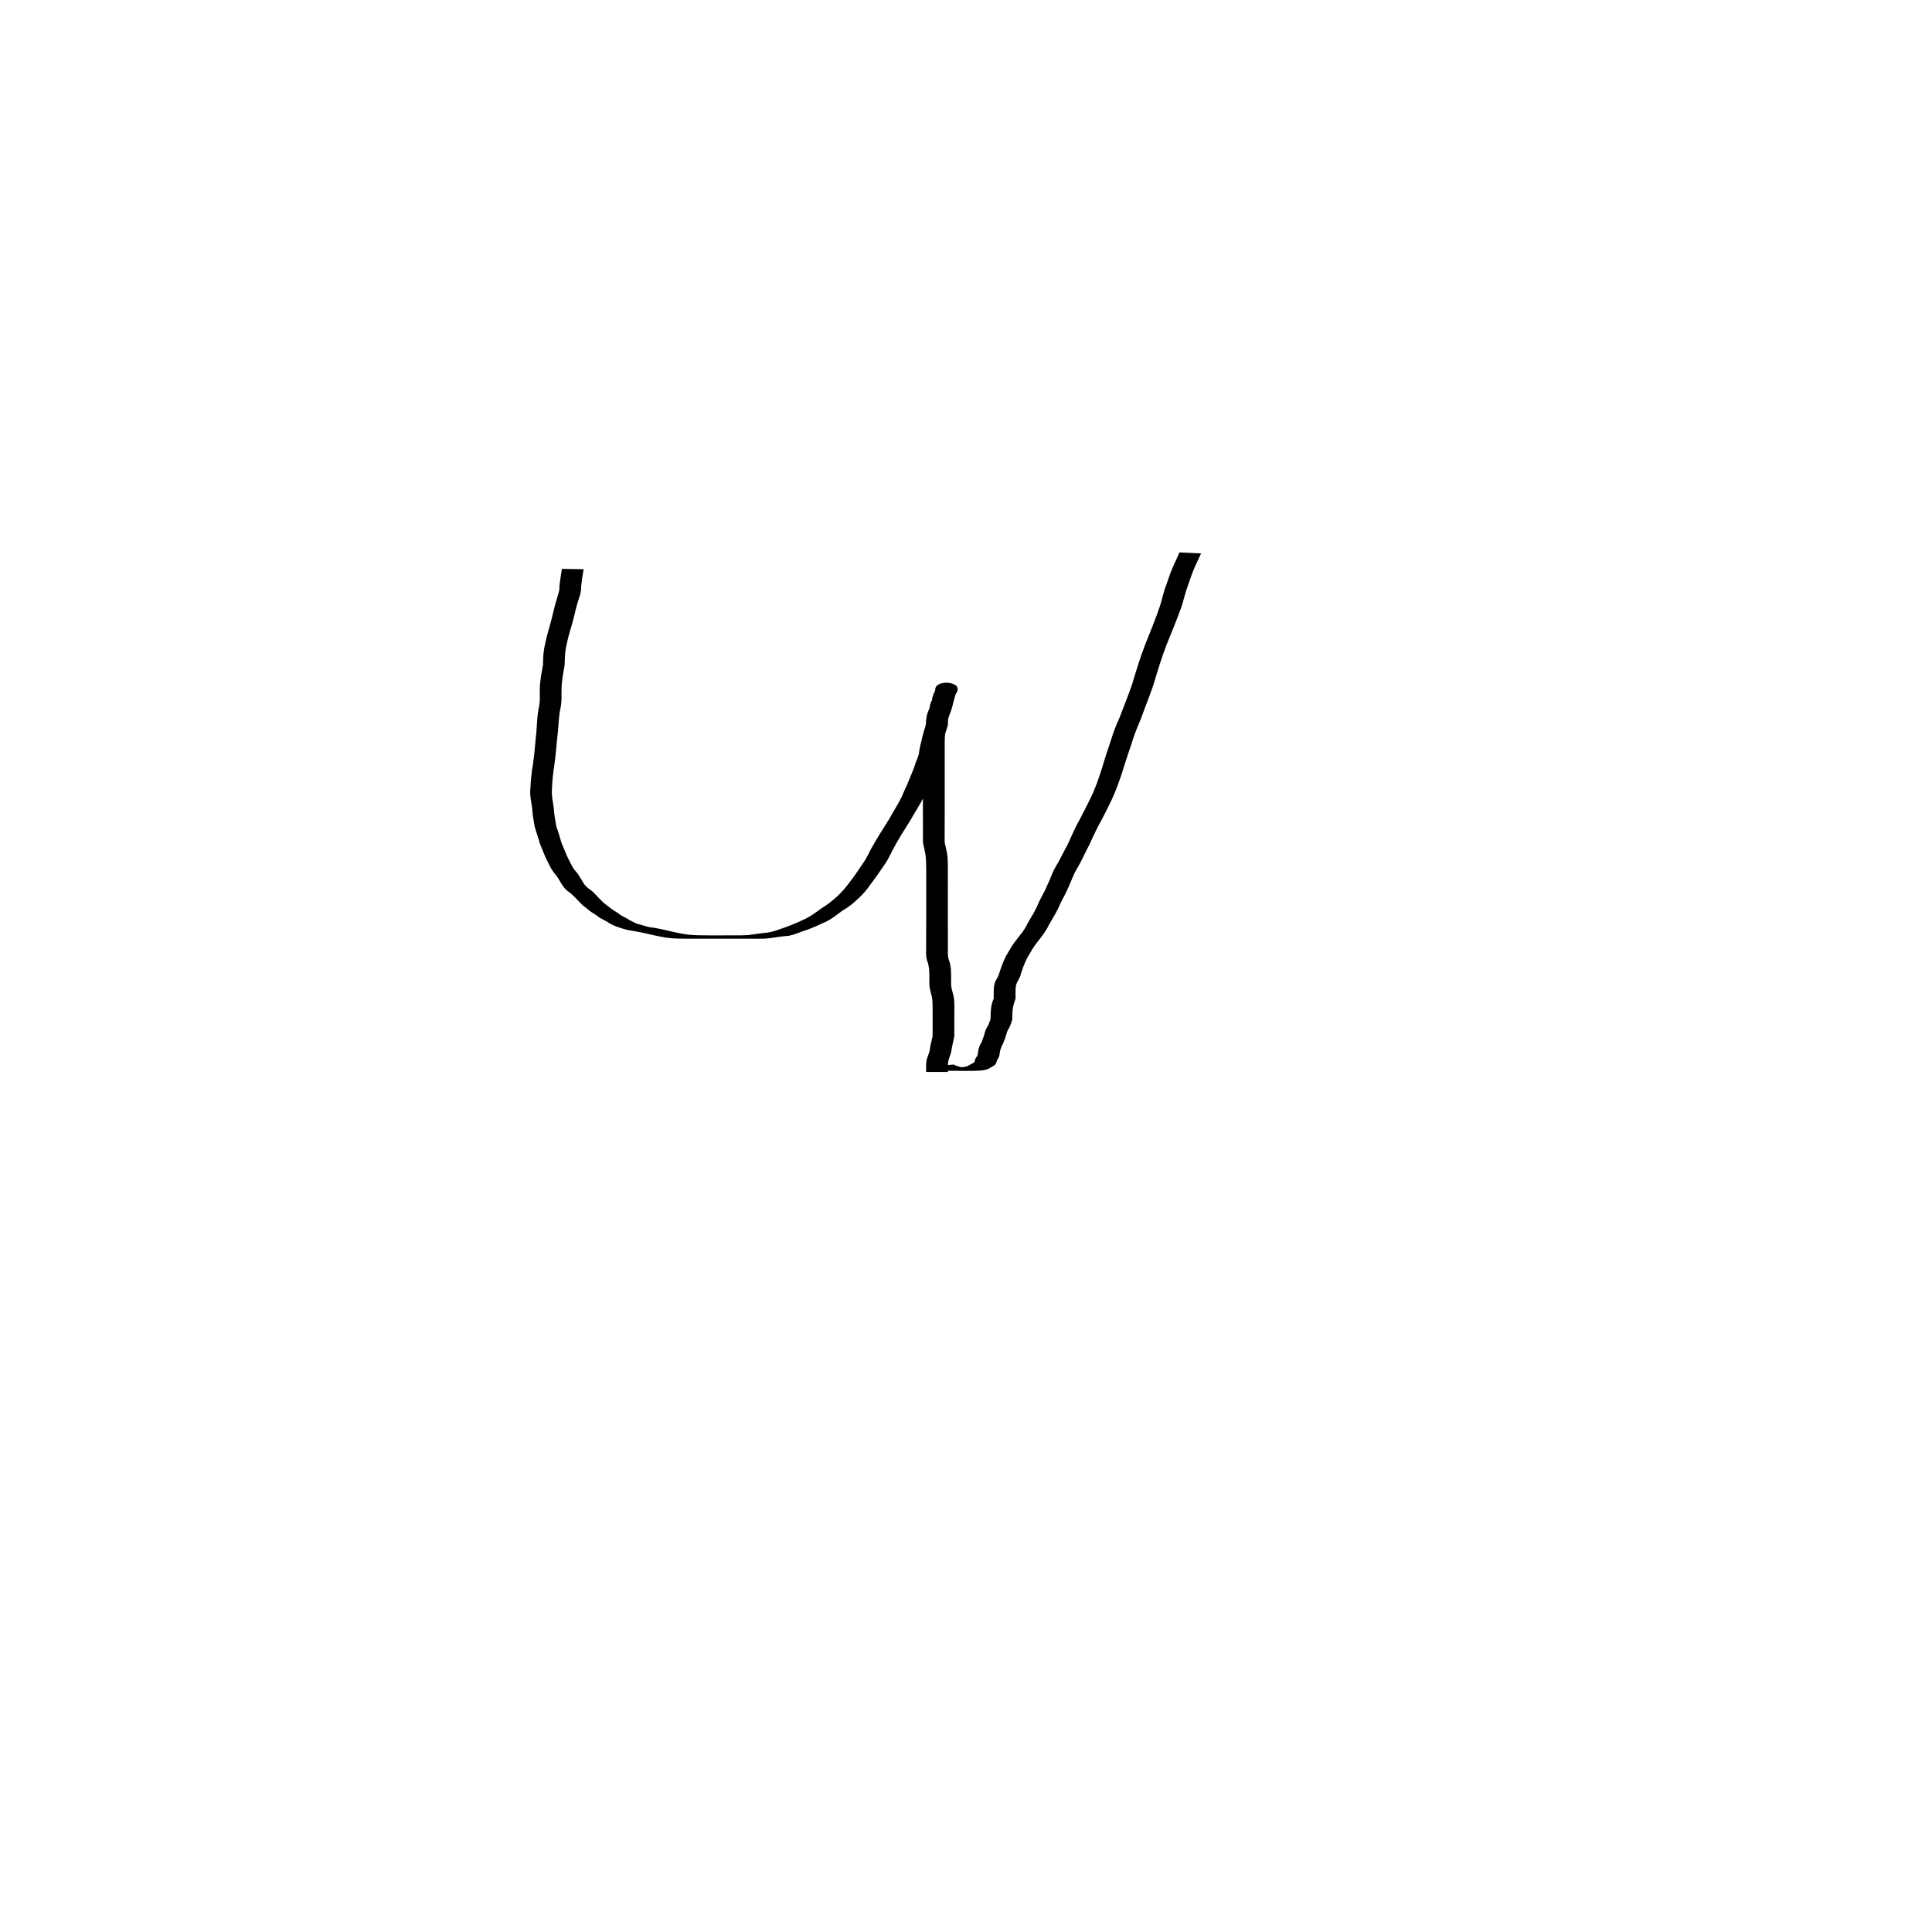
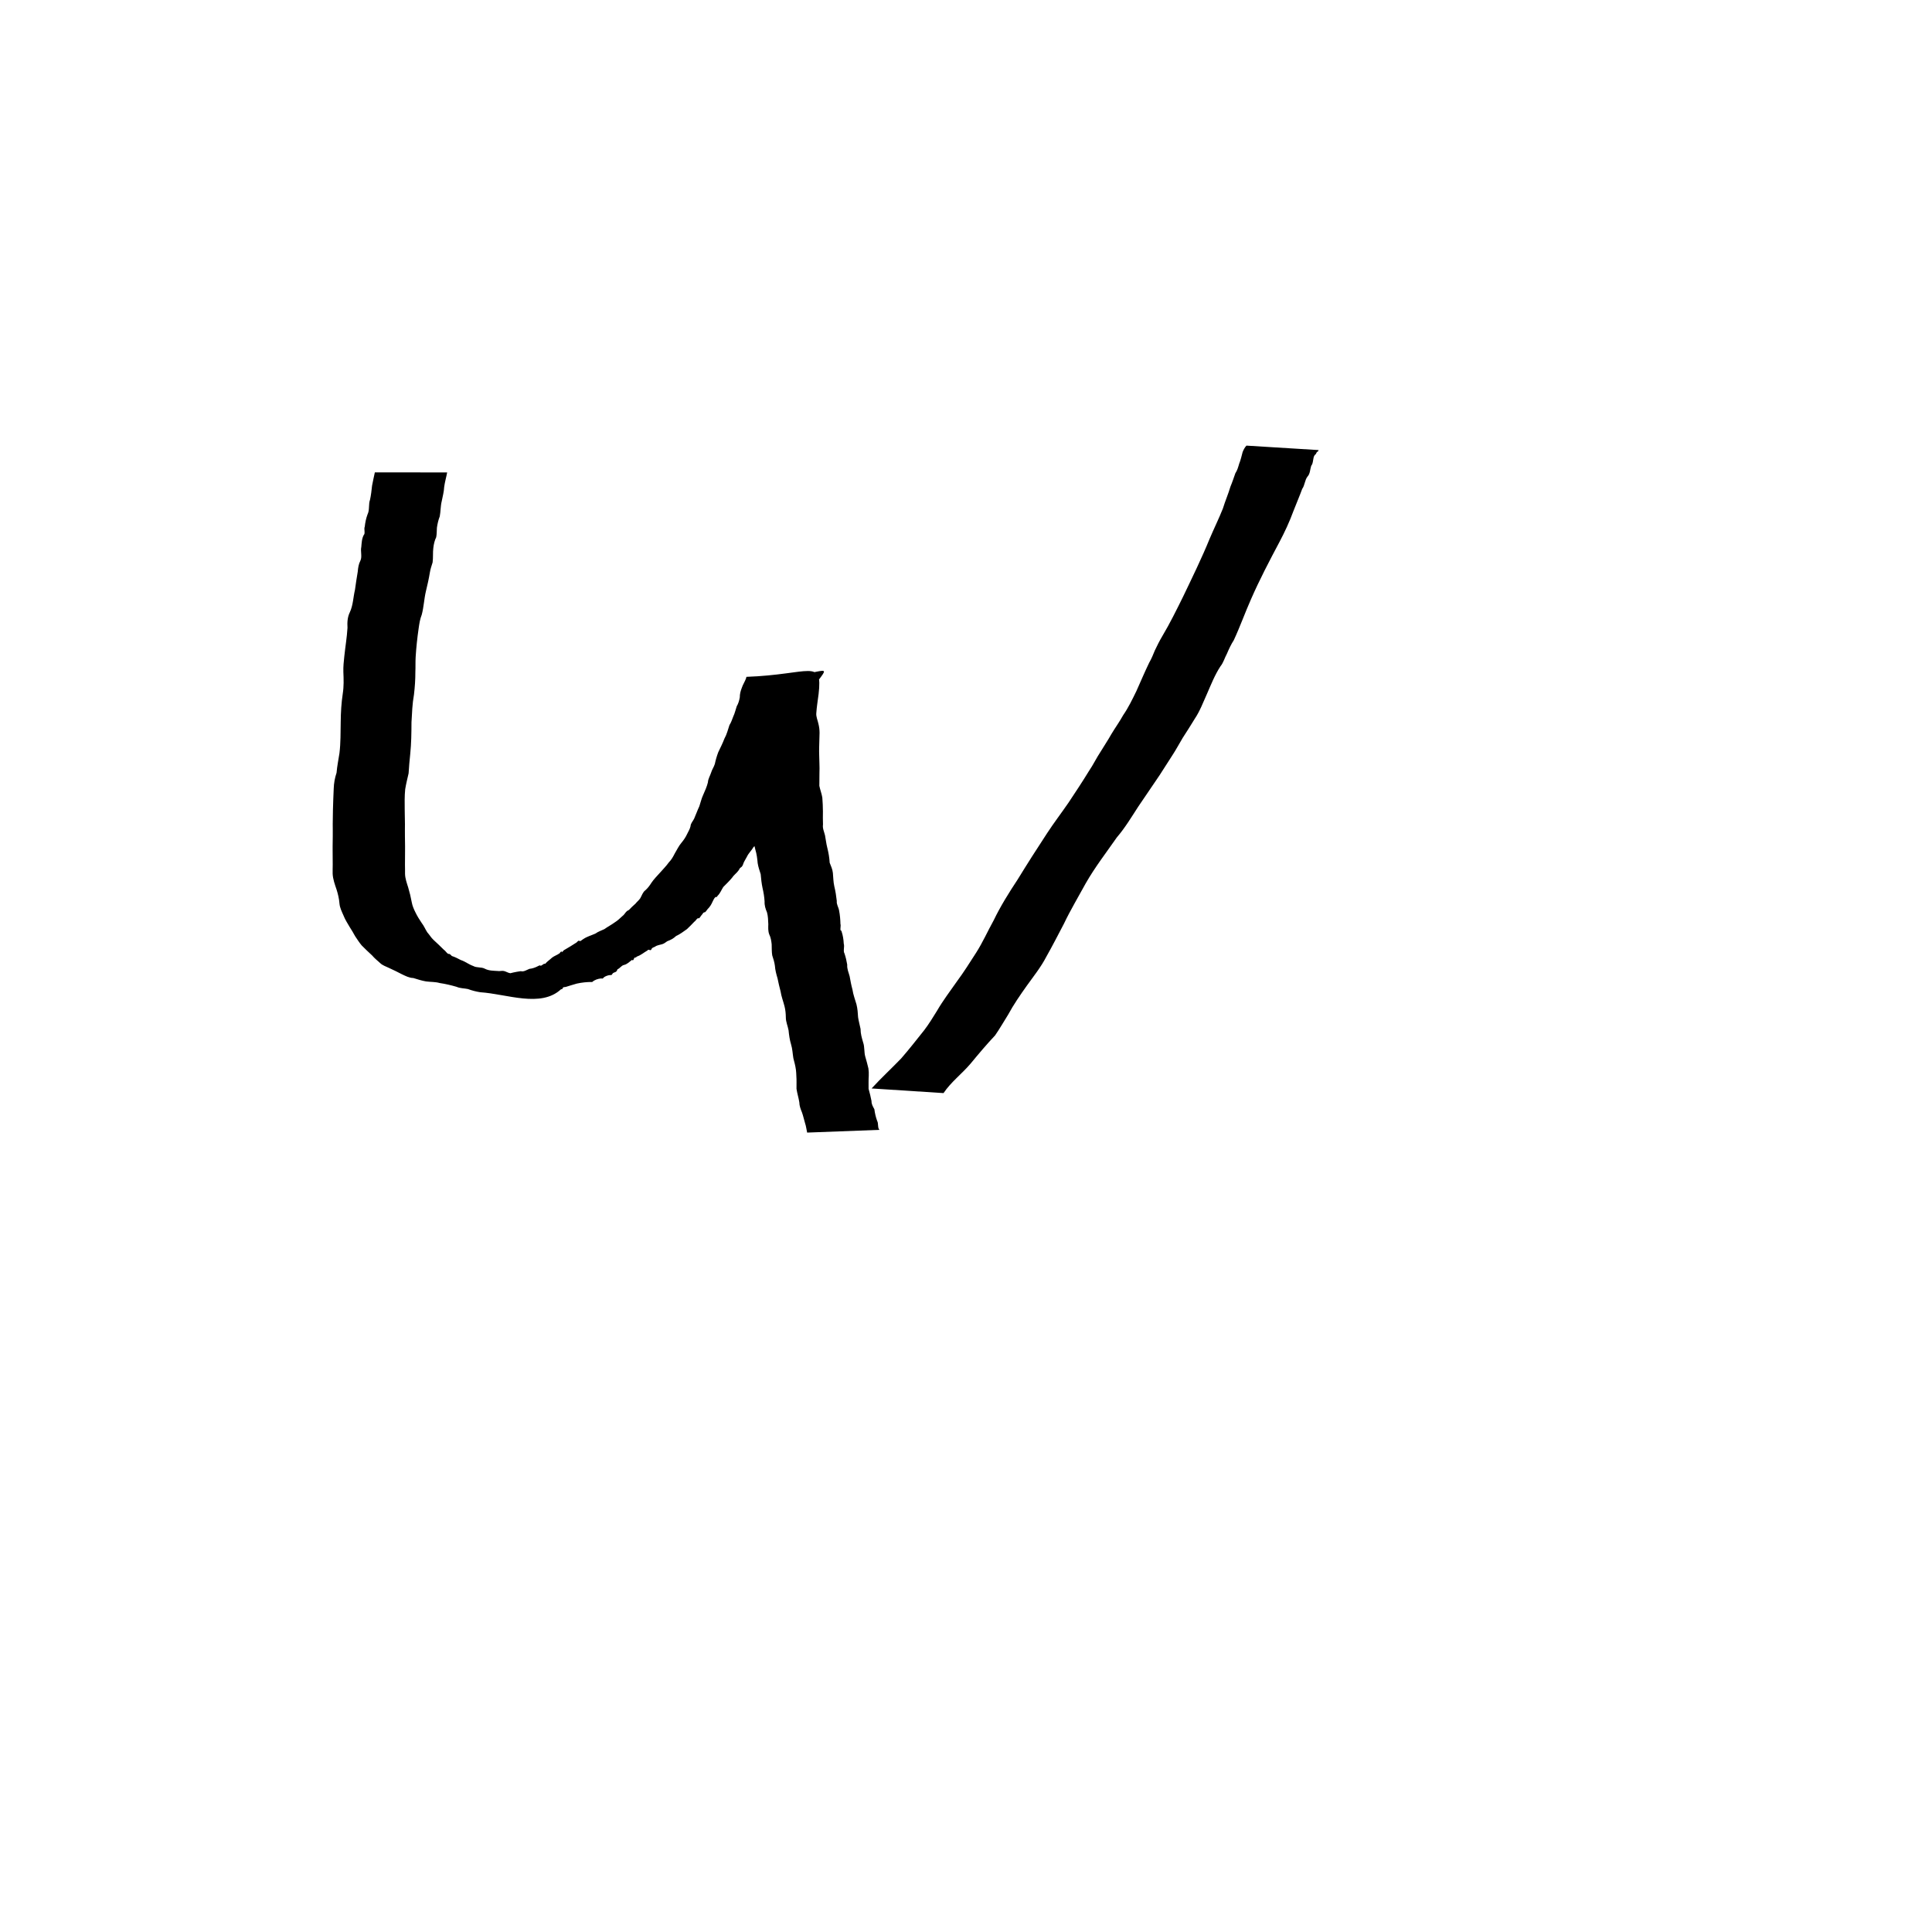
<svg xmlns="http://www.w3.org/2000/svg" width="1000" height="1000" viewBox="0 0 264.583 264.583" version="1.1" id="svg1">
-   <defs id="defs1">
-     <rect x="256.667" y="116.667" width="508.333" height="661.667" id="rect3" />
-   </defs>
-   <text xml:space="preserve" transform="scale(0.2645833)" id="text3" style="text-align:start;writing-mode:lr-tb;direction:ltr;white-space:pre;shape-inside:url(#rect3);display:inline;fill:#000000;stroke-width:19.521" />
-   <path id="path9" style="fill:#000000;stroke-width:5.165" d="M 161.519 75.654 C 161.104 76.637 160.617 77.593 160.241 78.593 C 159.997 79.254 159.796 79.938 159.537 80.592 C 159.274 81.405 159.108 82.243 158.83 83.051 C 158.244 84.809 157.522 86.513 156.844 88.236 C 156.144 90.038 155.582 91.887 155.032 93.739 C 154.505 95.27 153.886 96.766 153.319 98.281 C 152.889 99.24 152.49 100.211 152.19 101.218 C 151.771 102.496 151.327 103.762 150.959 105.058 C 150.488 106.562 149.975 108.069 149.26 109.477 C 148.84 110.367 148.374 111.231 147.928 112.108 C 147.285 113.224 146.773 114.409 146.246 115.583 C 145.785 116.423 145.364 117.281 144.912 118.124 C 144.549 118.705 144.227 119.296 143.977 119.938 C 143.709 120.663 143.356 121.349 143.044 122.055 C 142.745 122.638 142.417 123.197 142.16 123.8 C 141.791 124.758 141.201 125.604 140.703 126.495 C 140.321 127.357 139.703 128.043 139.139 128.781 C 138.59 129.464 138.174 130.239 137.734 130.993 C 137.37 131.732 137.087 132.516 136.836 133.3 C 136.726 133.793 136.373 134.158 136.221 134.635 C 136.113 135.003 136.098 135.389 136.087 135.77 C 136.081 136.1 136.088 136.429 136.088 136.759 C 135.897 137.147 135.8 137.562 135.734 137.988 C 135.669 138.521 135.66 139.058 135.651 139.594 C 135.502 139.908 135.444 140.293 135.237 140.572 C 135.031 140.899 134.902 141.243 134.815 141.617 C 134.726 141.983 134.548 142.325 134.446 142.698 C 134.194 143.047 134.056 143.475 133.968 143.893 C 133.902 144.182 133.948 144.47 133.758 144.705 C 133.592 144.893 133.504 145.173 133.47 145.421 C 133.264 145.639 132.962 145.726 132.699 145.887 C 132.391 146.101 132.022 146.129 131.659 146.152 C 131.35 146.105 131.052 145.993 130.759 145.873 C 130.708 145.841 130.657 145.809 130.607 145.777 L 129.819 145.851 C 129.83 145.582 129.854 145.314 129.934 145.056 C 130.075 144.584 130.305 144.132 130.331 143.632 C 130.418 143.049 130.598 142.488 130.693 141.907 C 130.695 141.354 130.692 140.802 130.689 140.25 C 130.691 139.658 130.697 139.066 130.697 138.474 C 130.699 138.035 130.704 137.595 130.681 137.157 C 130.658 136.726 130.585 136.301 130.451 135.89 C 130.304 135.358 130.2 134.847 130.256 134.291 C 130.261 133.792 130.251 133.293 130.226 132.795 C 130.186 132.333 130.109 131.873 129.937 131.44 C 129.798 131.01 129.793 130.592 129.813 130.139 C 129.814 129.662 129.812 129.184 129.813 128.706 C 129.805 128.044 129.806 127.381 129.806 126.718 C 129.804 125.852 129.803 124.987 129.803 124.121 C 129.805 123.352 129.811 122.583 129.807 121.814 C 129.807 120.917 129.802 120.02 129.806 119.123 C 129.807 118.449 129.814 117.772 129.73 117.102 C 129.654 116.517 129.499 115.952 129.368 115.377 C 129.368 114.707 129.367 114.037 129.369 113.367 C 129.367 112.822 129.372 112.277 129.375 111.732 C 129.377 111.415 129.376 111.097 129.377 110.78 C 129.374 110.448 129.375 110.116 129.377 109.784 C 129.376 109.489 129.377 109.193 129.376 108.898 C 129.375 108.576 129.377 108.254 129.375 107.932 C 129.374 107.582 129.378 107.231 129.375 106.88 C 129.377 106.539 129.375 106.198 129.376 105.856 C 129.373 105.458 129.375 105.059 129.375 104.661 C 129.377 104.3 129.374 103.938 129.376 103.577 C 129.374 103.208 129.374 102.839 129.374 102.471 C 129.375 102.13 129.371 101.789 129.377 101.448 C 129.383 101.101 129.395 100.752 129.459 100.411 C 129.491 100.313 129.524 100.216 129.556 100.118 C 129.585 100.03 129.612 99.942 129.637 99.852 C 129.724 99.633 129.809 99.413 129.815 99.177 C 129.817 98.952 129.821 98.725 129.842 98.5 C 129.912 98.145 130.069 97.809 130.199 97.47 C 130.359 97.013 130.491 96.546 130.581 96.071 C 130.684 95.811 130.724 95.548 130.792 95.283 C 130.835 95.19 130.878 95.097 130.918 95.004 C 131.032 94.821 131.16 94.641 131.146 94.419 C 131.145 94.379 131.141 94.34 131.134 94.302 C 131.143 94.012 130.905 93.803 130.56 93.681 C 129.647 93.272 127.997 93.542 128.081 94.492 C 128.052 94.59 128.016 94.685 127.977 94.778 C 127.922 94.866 127.869 94.957 127.836 95.057 C 127.826 95.095 127.817 95.132 127.808 95.169 C 127.76 95.286 127.715 95.404 127.683 95.528 C 127.669 95.642 127.652 95.756 127.633 95.869 C 127.62 95.903 127.606 95.936 127.59 95.97 C 127.417 96.277 127.342 96.624 127.298 96.97 C 127.136 97.328 126.988 97.693 126.908 98.079 C 126.883 98.212 126.867 98.347 126.855 98.482 C 126.831 98.615 126.818 98.75 126.82 98.888 C 126.796 99.136 126.758 99.384 126.699 99.627 C 126.632 99.806 126.557 99.984 126.512 100.172 C 126.499 100.225 126.489 100.278 126.479 100.331 C 126.345 100.752 126.239 101.175 126.158 101.613 C 126.003 102.154 125.899 102.695 125.835 103.254 C 125.69 103.838 125.392 104.362 125.24 104.945 C 124.935 105.81 124.549 106.641 124.213 107.494 C 123.987 108.038 123.705 108.556 123.495 109.105 C 122.98 110.169 122.32 111.157 121.757 112.195 C 120.912 113.558 120.027 114.899 119.26 116.308 C 118.956 116.911 118.666 117.518 118.285 118.08 C 117.627 119.048 116.991 120.03 116.26 120.947 C 115.783 121.57 115.282 122.178 114.703 122.709 C 114.018 123.34 113.293 123.919 112.49 124.396 C 111.69 124.986 110.899 125.58 109.979 125.977 C 108.969 126.446 107.947 126.887 106.881 127.217 C 106.314 127.446 105.72 127.621 105.114 127.712 C 104.221 127.799 103.336 127.946 102.445 128.054 C 101.309 128.133 100.169 128.075 99.031 128.097 C 98.666 128.097 98.282 128.098 97.905 128.098 C 97.734 128.098 97.565 128.099 97.4 128.099 C 97.111 128.099 96.246 128.099 96.534 128.099 C 99.959 128.1 98.947 128.1 97.905 128.098 C 97.633 128.098 97.36 128.097 97.163 128.097 C 96.142 128.091 95.117 128.1 94.101 127.981 C 93.177 127.851 92.274 127.64 91.367 127.434 C 90.568 127.236 89.775 127.067 88.956 126.979 C 88.362 126.853 87.802 126.624 87.207 126.501 C 86.867 126.332 86.539 126.177 86.194 126.002 C 85.733 125.642 85.168 125.513 84.731 125.12 C 84.316 124.821 83.851 124.597 83.467 124.26 C 83.084 123.95 82.657 123.686 82.342 123.304 C 81.812 122.841 81.403 122.244 80.817 121.84 C 80.426 121.565 80.094 121.273 79.855 120.846 C 79.519 120.33 79.254 119.767 78.837 119.307 C 78.378 118.831 78.163 118.211 77.844 117.642 C 77.492 116.948 77.245 116.208 76.921 115.5 C 76.684 114.74 76.489 113.974 76.198 113.231 C 76.031 112.344 75.884 111.462 75.825 110.56 C 75.706 109.721 75.512 108.888 75.589 108.037 C 75.637 106.946 75.733 105.858 75.915 104.78 C 76.133 103.278 76.215 101.766 76.398 100.26 C 76.509 99.287 76.501 98.302 76.691 97.338 C 76.852 96.591 76.937 95.852 76.892 95.086 C 76.898 94.496 76.905 93.905 76.969 93.318 C 77.056 92.56 77.205 91.814 77.329 91.061 C 77.34 90.296 77.365 89.529 77.496 88.773 C 77.685 87.724 77.963 86.701 78.279 85.684 C 78.474 85.029 78.63 84.357 78.792 83.694 C 78.932 83.038 79.144 82.405 79.34 81.765 C 79.515 81.28 79.601 80.812 79.589 80.293 C 79.667 79.508 79.779 78.727 79.927 77.952 L 76.955 77.903 C 76.834 78.689 76.697 79.472 76.615 80.263 C 76.644 80.768 76.52 81.199 76.36 81.664 C 76.184 82.322 75.958 82.964 75.82 83.633 C 75.647 84.284 75.513 84.952 75.314 85.597 C 75.013 86.628 74.741 87.663 74.539 88.718 C 74.399 89.49 74.371 90.274 74.359 91.056 C 74.228 91.798 74.086 92.536 73.999 93.284 C 73.925 93.881 73.922 94.483 73.918 95.083 C 73.981 95.832 73.881 96.546 73.721 97.274 C 73.552 98.25 73.543 99.245 73.457 100.23 C 73.291 101.734 73.207 103.241 72.977 104.736 C 72.781 105.823 72.685 106.921 72.63 108.022 C 72.532 108.894 72.747 109.742 72.866 110.6 C 72.928 111.507 73.069 112.394 73.238 113.286 C 73.499 114.048 73.719 114.821 73.96 115.589 C 74.269 116.319 74.534 117.068 74.884 117.779 C 75.195 118.375 75.451 118.987 75.867 119.518 C 76.286 119.962 76.567 120.499 76.883 121.013 C 77.138 121.448 77.45 121.82 77.854 122.12 C 78.437 122.511 78.889 123.051 79.377 123.545 C 79.701 123.927 80.108 124.216 80.496 124.526 C 80.878 124.877 81.34 125.114 81.765 125.405 C 82.189 125.801 82.753 125.966 83.226 126.282 C 83.53 126.528 83.905 126.641 84.241 126.825 C 84.815 127.053 85.42 127.214 86.017 127.374 C 86.823 127.517 87.628 127.633 88.424 127.827 C 89.337 128.032 90.246 128.249 91.17 128.4 C 92.191 128.551 93.225 128.546 94.255 128.554 C 96.81 128.561 99.366 128.555 101.922 128.554 C 103.068 128.523 104.221 128.625 105.361 128.487 C 106.255 128.355 107.147 128.22 108.049 128.151 C 108.666 128.016 109.248 127.802 109.832 127.569 C 110.9 127.251 111.905 126.775 112.917 126.314 C 113.848 125.912 114.608 125.26 115.422 124.673 C 116.253 124.217 116.969 123.601 117.651 122.951 C 118.244 122.413 118.737 121.785 119.201 121.135 C 119.925 120.208 120.56 119.219 121.238 118.258 C 121.63 117.688 121.905 117.057 122.229 116.451 C 122.95 115.036 123.82 113.702 124.663 112.357 C 125.213 111.351 125.867 110.402 126.389 109.381 C 126.389 109.515 126.389 109.65 126.389 109.784 C 126.39 110.116 126.391 110.448 126.388 110.78 C 126.389 111.097 126.388 111.415 126.39 111.732 C 126.393 112.277 126.398 112.822 126.396 113.367 C 126.398 114.037 126.398 114.707 126.397 115.377 C 126.499 115.97 126.672 116.546 126.757 117.143 C 126.837 117.8 126.835 118.464 126.844 119.126 C 126.853 120.022 126.844 120.918 126.842 121.814 C 126.835 122.583 126.842 123.352 126.843 124.121 C 126.843 124.987 126.843 125.852 126.841 126.718 C 126.841 127.381 126.841 128.043 126.834 128.706 C 126.836 129.184 126.833 129.662 126.834 130.139 C 126.814 130.618 126.818 131.072 126.96 131.531 C 127.123 131.946 127.203 132.381 127.246 132.822 C 127.283 133.311 127.273 133.801 127.279 134.291 C 127.225 134.871 127.331 135.412 127.478 135.968 C 127.6 136.362 127.671 136.766 127.701 137.176 C 127.72 137.608 127.718 138.041 127.719 138.473 C 127.716 139.065 127.721 139.657 127.722 140.249 C 127.718 140.802 127.714 141.354 127.717 141.907 C 127.602 142.47 127.435 143.018 127.358 143.59 C 127.323 144.075 127.089 144.509 126.952 144.969 C 126.855 145.285 126.84 145.617 126.829 145.944 C 126.826 146.23 126.827 146.516 126.828 146.801 L 129.814 146.8 C 129.814 146.746 129.813 146.692 129.813 146.638 C 130.011 146.638 130.21 146.639 130.409 146.64 C 131.753 146.64 133.125 146.697 134.475 146.599 C 134.904 146.548 135.308 146.452 135.665 146.195 C 135.996 146.005 136.348 145.876 136.459 145.471 C 136.508 145.251 136.601 145.051 136.741 144.874 C 136.895 144.584 136.894 144.278 136.949 143.959 C 137.051 143.541 137.222 143.156 137.427 142.779 C 137.533 142.406 137.73 142.066 137.801 141.685 C 137.882 141.342 138.029 141.03 138.217 140.731 C 138.395 140.372 138.539 139.987 138.63 139.597 C 138.633 139.076 138.643 138.554 138.711 138.037 C 138.788 137.593 138.939 137.183 139.075 136.757 C 139.071 136.43 139.071 136.103 139.073 135.777 C 139.08 135.427 139.093 135.072 139.201 134.736 C 139.381 134.278 139.711 133.889 139.799 133.393 C 140.05 132.629 140.316 131.86 140.692 131.148 C 141.124 130.403 141.545 129.646 142.091 128.977 C 142.675 128.236 143.253 127.509 143.653 126.646 C 144.16 125.746 144.739 124.882 145.129 123.921 C 145.39 123.324 145.733 122.768 146.013 122.18 C 146.334 121.475 146.653 120.771 146.939 120.051 C 147.196 119.424 147.545 118.857 147.878 118.27 C 148.331 117.426 148.721 116.549 149.176 115.706 C 149.704 114.535 150.239 113.363 150.88 112.249 C 151.336 111.376 151.785 110.501 152.205 109.61 C 152.88 108.169 153.406 106.658 153.879 105.14 C 154.26 103.848 154.736 102.592 155.134 101.307 C 155.459 100.312 155.85 99.346 156.263 98.384 C 156.807 96.857 157.42 95.356 157.95 93.824 C 158.499 91.982 159.045 90.138 159.741 88.345 C 160.429 86.615 161.156 84.901 161.783 83.148 C 162.054 82.34 162.233 81.507 162.505 80.699 C 162.745 80.036 162.974 79.368 163.199 78.699 C 163.573 77.708 164.031 76.747 164.484 75.791 L 161.519 75.654 z " />
+   <defs id="defs1" />
+   <path style="fill:#000000;stroke-width:26.458" id="path3" d="m 51.334,64.692 c -0.129,0.608 -0.27,1.213 -0.381,1.826 -0.07,0.645 -0.14,1.281 -0.278,1.917 -0.233,0.615 -0.036,1.417 -0.338,1.998 -0.203,0.549 -0.326,1.125 -0.386,1.707 -0.143,0.262 0.102,0.933 -0.128,1.115 -0.272,0.478 -0.295,1.099 -0.343,1.64 -0.14,0.586 0.145,1.341 -0.125,1.888 -0.245,0.474 -0.316,0.969 -0.361,1.496 -0.127,0.835 -0.283,1.664 -0.383,2.504 -0.242,1.017 -0.251,2.104 -0.7,3.059 -0.335,0.689 -0.365,1.39 -0.323,2.142 -0.079,1.305 -0.299,2.596 -0.435,3.896 -0.08,0.711 -0.152,1.426 -0.13,2.142 0.043,0.996 0.075,1.971 -0.081,2.959 -0.196,1.285 -0.271,2.595 -0.282,3.895 -0.028,1.429 7.94e-4,2.846 -0.172,4.267 -0.138,0.895 -0.323,1.784 -0.397,2.687 -0.237,0.701 -0.365,1.42 -0.389,2.159 -0.037,0.979 -0.088,1.958 -0.107,2.937 -0.012,0.643 -0.011,1.286 -0.029,1.929 0.016,0.557 -2.65e-4,1.115 0.005,1.672 -0.007,0.451 -0.008,0.902 -0.018,1.353 0.007,0.395 -0.008,0.789 0.004,1.184 0.004,0.453 -0.001,0.906 0.008,1.358 -0.019,0.415 -0.003,0.83 -0.009,1.245 0.038,0.744 0.303,1.467 0.541,2.169 0.195,0.615 0.341,1.25 0.392,1.894 0.046,0.581 0.321,1.114 0.551,1.641 0.214,0.557 0.54,1.054 0.838,1.567 0.266,0.41 0.514,0.826 0.746,1.257 0.293,0.434 0.571,0.882 0.91,1.28 0.459,0.473 0.943,0.921 1.426,1.37 0.332,0.393 0.721,0.701 1.092,1.038 0.344,0.338 0.783,0.457 1.201,0.666 0.595,0.272 1.19,0.556 1.772,0.865 0.508,0.241 1.01,0.509 1.58,0.525 0.582,0.176 1.15,0.368 1.753,0.466 0.64,0.086 1.244,0.041 1.867,0.221 0.784,0.115 1.537,0.295 2.297,0.514 0.499,0.223 1.044,0.196 1.559,0.306 0.547,0.204 1.113,0.349 1.689,0.439 3.664,0.238 8.285,2.161 11.063,-0.409 0.049,-0.007 0.109,0.012 0.148,-0.02 0.072,-0.06 0.077,-0.185 0.157,-0.233 0.101,-0.06 0.233,-0.033 0.345,-0.066 0.505,-0.147 0.997,-0.323 1.509,-0.457 0.693,-0.15 1.4,-0.23 2.109,-0.217 0.355,-0.312 0.775,-0.442 1.229,-0.489 0.066,0.004 0.138,0.037 0.198,0.011 0.088,-0.039 0.134,-0.139 0.213,-0.192 0.225,-0.151 0.556,-0.266 0.822,-0.28 0.063,-0.007 0.136,0.016 0.188,-0.019 0.08,-0.054 0.106,-0.163 0.177,-0.228 0.126,-0.116 0.397,-0.139 0.503,-0.27 0.063,-0.078 0.087,-0.181 0.13,-0.271 0.347,-0.14 0.531,-0.515 0.89,-0.596 0.407,-0.083 0.691,-0.388 1.018,-0.629 0.033,-0.025 0.067,-0.05 0.1,-0.075 0.035,0.025 0.069,0.097 0.106,0.074 0.129,-0.078 0.123,-0.293 0.248,-0.377 0.037,-0.025 0.089,-0.006 0.134,-0.009 0.064,-0.049 0.127,-0.098 0.191,-0.147 0.538,-0.176 0.935,-0.555 1.432,-0.827 0.066,-0.206 0.358,0.024 0.461,-0.056 0.074,-0.058 0.085,-0.17 0.149,-0.237 0.103,-0.108 0.264,-0.138 0.396,-0.209 0.343,-0.265 0.811,-0.248 1.187,-0.427 0.181,-0.086 0.334,-0.222 0.504,-0.33 0.467,-0.173 0.842,-0.364 1.217,-0.72 0.537,-0.236 0.994,-0.604 1.475,-0.933 0.346,-0.327 0.683,-0.66 1.007,-1.009 0.189,-0.107 0.303,-0.402 0.505,-0.489 0.045,-0.019 0.106,0.034 0.148,0.008 0.131,-0.084 0.192,-0.245 0.292,-0.365 0.141,-0.118 0.216,-0.34 0.374,-0.438 0.048,-0.03 0.12,-0.003 0.165,-0.036 0.141,-0.106 0.223,-0.274 0.338,-0.408 0.319,-0.309 0.519,-0.641 0.695,-1.044 0.095,-0.163 0.216,-0.51 0.398,-0.603 0.373,-0.191 -0.183,0.436 0.279,-0.182 0.358,-0.344 0.52,-0.804 0.785,-1.212 0.412,-0.415 0.83,-0.815 1.204,-1.27 0.227,-0.358 0.6,-0.608 0.847,-0.945 0.402,-0.547 -0.052,-0.097 0.347,-0.462 0.291,-0.167 0.3,-0.47 0.432,-0.74 0.115,-0.237 0.277,-0.474 0.398,-0.716 0.231,-0.504 0.652,-0.868 0.913,-1.34 0.457,-0.322 0.547,-0.907 0.801,-1.37 0.265,-0.353 0.379,-0.773 0.507,-1.189 0.006,-0.07 -0.008,-0.145 0.019,-0.21 0.033,-0.079 0.208,-0.016 0.238,-0.096 0.083,-0.447 0.024,-0.245 0.163,-0.611 0.175,-0.598 0.489,-1.135 0.713,-1.711 0.066,-0.587 0.393,-1.083 0.524,-1.641 0.318,-0.567 0.544,-1.183 0.663,-1.822 0.132,-0.423 0.34,-0.815 0.468,-1.259 0.256,-0.36 0.396,-0.754 0.532,-1.169 0.056,-0.501 0.113,-1.046 0.405,-1.47 0.268,-0.653 0.579,-1.284 0.84,-1.94 0.425,-0.464 0.269,-1.318 0.714,-1.734 0.269,-0.394 0.369,-0.858 0.518,-1.304 0.264,-0.399 0.224,-0.944 0.488,-1.332 0.264,-0.437 0.364,-0.995 0.425,-1.501 -0.003,-0.415 0.114,-0.686 0.273,-1.049 0.198,-0.468 0.432,-0.917 0.589,-1.419 2.05,-2.721 0.344,-0.403 -9.794,0.037 -0.099,0.004 0.048,0.193 0.061,0.291 0.065,0.487 0.051,0.964 0.017,1.452 -0.141,0.856 -0.289,1.711 -0.446,2.564 -0.065,0.617 0.137,1.235 0.285,1.83 0.08,0.34 0.091,0.686 0.115,1.031 0.034,0.656 0.051,1.313 0.062,1.97 0.025,0.733 -0.033,1.465 -0.04,2.197 -0.026,0.445 -0.013,0.89 -0.003,1.335 0.005,0.58 0.007,1.159 0.014,1.74 0.067,0.608 0.252,1.192 0.38,1.788 0.106,0.569 0.088,1.15 0.097,1.726 0.022,0.592 0.007,1.184 -0.012,1.776 -0.045,0.605 0.131,1.178 0.299,1.75 0.128,0.569 0.171,1.141 0.333,1.703 0.186,0.601 0.263,1.225 0.318,1.85 0.079,0.517 0.256,1.012 0.412,1.509 0.053,0.633 0.12,1.249 0.25,1.873 0.145,0.616 0.249,1.242 0.285,1.874 -0.027,0.528 0.125,1.002 0.329,1.481 0.146,0.528 0.157,1.076 0.18,1.62 -0.01,0.481 -0.048,0.949 0.132,1.405 0.211,0.418 0.276,0.881 0.328,1.34 0.021,0.513 -0.006,1.022 0.078,1.53 0.16,0.463 0.298,0.933 0.364,1.419 0.041,0.586 0.192,1.155 0.36,1.716 0.112,0.604 0.27,1.195 0.418,1.792 0.107,0.7 0.365,1.358 0.54,2.04 0.129,0.505 0.174,1.026 0.181,1.545 0.003,0.603 0.266,1.155 0.372,1.743 0.066,0.66 0.151,1.3 0.345,1.936 0.192,0.615 0.208,1.263 0.314,1.894 0.136,0.522 0.279,1.041 0.349,1.577 0.046,0.271 0.039,0.547 0.059,0.821 0.044,0.594 0.018,1.189 0.021,1.784 0.09,0.623 0.289,1.223 0.385,1.845 0.009,0.497 0.181,0.938 0.365,1.391 0.174,0.478 0.274,0.985 0.424,1.476 0.147,0.417 0.182,0.858 0.284,1.285 0,0 9.9,-0.374 9.9,-0.374 v 0 c -0.279,-0.273 -0.109,-0.885 -0.312,-1.226 -0.19,-0.53 -0.313,-1.038 -0.381,-1.596 -0.205,-0.379 -0.401,-0.685 -0.393,-1.129 -0.112,-0.561 -0.241,-1.122 -0.401,-1.67 0.004,-0.597 -0.018,-1.194 0.026,-1.79 0.019,-0.339 -0.005,-0.671 -0.051,-1.008 -0.136,-0.534 -0.258,-1.07 -0.424,-1.596 -0.186,-0.633 -0.071,-1.334 -0.301,-1.967 -0.175,-0.609 -0.351,-1.189 -0.348,-1.834 -0.104,-0.538 -0.261,-1.071 -0.338,-1.598 -0.035,-0.596 -0.075,-1.19 -0.222,-1.771 -0.196,-0.678 -0.449,-1.331 -0.55,-2.031 -0.169,-0.599 -0.272,-1.196 -0.384,-1.805 -0.138,-0.534 -0.381,-1.03 -0.333,-1.598 -0.085,-0.517 -0.204,-1.027 -0.37,-1.524 -0.221,-0.357 0.032,-0.951 -0.105,-1.351 -0.027,-0.568 -0.112,-1.124 -0.294,-1.665 -0.024,-0.05 -0.035,-0.109 -0.072,-0.151 -0.013,-0.015 -0.053,0.023 -0.06,0.004 -0.088,-0.268 0.06,-0.615 -0.027,-0.889 -0.015,-0.616 -0.068,-1.234 -0.185,-1.84 -0.08,-0.476 -0.366,-0.817 -0.317,-1.312 -0.075,-0.674 -0.176,-1.343 -0.338,-2.003 -0.14,-0.606 -0.136,-1.217 -0.196,-1.834 -0.05,-0.496 -0.259,-0.942 -0.44,-1.403 -0.036,-0.694 -0.157,-1.373 -0.326,-2.046 -0.147,-0.562 -0.198,-1.123 -0.31,-1.692 -0.12,-0.505 -0.359,-0.963 -0.277,-1.494 -0.017,-0.596 -0.027,-1.192 -0.011,-1.788 -0.003,-0.632 -0.033,-1.264 -0.082,-1.894 -0.086,-0.552 -0.3,-1.064 -0.408,-1.61 0.008,-0.58 0.01,-1.16 0.014,-1.74 0.01,-0.445 0.022,-0.89 -0.003,-1.335 -0.006,-0.732 -0.062,-1.464 -0.036,-2.197 0.013,-0.668 0.039,-1.336 0.054,-2.004 -0.002,-0.41 -0.054,-0.82 -0.153,-1.218 -0.102,-0.492 -0.345,-0.977 -0.291,-1.487 0.058,-0.871 0.205,-1.731 0.313,-2.596 0.568,-4.954 -1.17,-2.662 -9.888,-2.351 -0.012,0.057 -0.023,0.114 -0.035,0.171 -0.156,0.467 -0.447,0.871 -0.597,1.342 -0.162,0.421 -0.277,0.835 -0.271,1.292 -0.079,0.438 -0.192,0.845 -0.421,1.232 -0.16,0.464 -0.258,0.946 -0.473,1.392 -0.16,0.401 -0.283,0.812 -0.523,1.179 -0.211,0.625 -0.358,1.268 -0.688,1.849 -0.237,0.638 -0.554,1.244 -0.843,1.859 -0.197,0.525 -0.356,1.061 -0.47,1.61 -0.125,0.415 -0.388,0.77 -0.511,1.188 -0.139,0.45 -0.416,0.854 -0.438,1.339 -0.148,0.6 -0.401,1.153 -0.649,1.717 -0.236,0.503 -0.35,1.03 -0.525,1.553 -0.267,0.56 -0.465,1.142 -0.716,1.708 -0.167,0.353 -0.467,0.604 -0.496,1.049 -0.087,0.362 -0.274,0.672 -0.44,1.003 -0.212,0.461 -0.473,0.855 -0.801,1.244 -0.374,0.438 -0.615,0.972 -0.913,1.462 -0.224,0.443 -0.459,0.868 -0.812,1.221 -0.353,0.505 -0.799,0.937 -1.202,1.402 -0.412,0.459 -0.852,0.898 -1.197,1.413 -0.229,0.369 -0.483,0.704 -0.807,0.997 -0.352,0.242 -0.492,0.73 -0.699,1.089 -0.177,0.281 -0.463,0.49 -0.667,0.755 -0.307,0.278 -0.612,0.545 -0.892,0.858 -0.083,0.063 -0.192,0.086 -0.271,0.154 -0.232,0.198 -0.373,0.518 -0.633,0.693 -0.326,0.297 -0.644,0.614 -1.023,0.844 -0.465,0.342 -0.976,0.602 -1.445,0.939 -0.411,0.201 -0.841,0.325 -1.212,0.603 -0.556,0.25 -1.159,0.405 -1.67,0.758 -0.16,0.088 -0.29,0.25 -0.47,0.282 -0.043,0.008 -0.069,-0.069 -0.113,-0.066 -0.188,0.016 -0.295,0.272 -0.467,0.329 -0.467,0.317 -0.942,0.582 -1.424,0.872 -0.504,0.296 0.039,-0.054 -0.381,0.312 -0.34,0.296 0.143,-0.185 -0.219,0.013 -0.095,0.052 -0.111,0.199 -0.223,0.236 -0.316,0.221 -0.673,0.326 -0.978,0.562 -0.305,0.294 -0.668,0.514 -0.938,0.845 -0.241,-0.066 -0.374,0.217 -0.601,0.259 -0.048,0.009 -0.09,-0.051 -0.139,-0.046 -0.067,0.005 -0.125,0.049 -0.187,0.073 -0.405,0.215 -0.797,0.361 -1.237,0.405 -0.374,0.143 -0.767,0.436 -1.178,0.317 -0.687,0.094 -1.366,0.237 -2.026,0.456 -0.806,0.269 -1.64,0.571 -2.342,1.003 -3.875,0.78 13.344,-0.084 8.586,-0.037 -0.557,0.002 -1.116,-0.052 -1.654,-0.2 -0.188,-0.085 -0.356,-0.217 -0.554,-0.273 -0.322,-0.091 -0.729,0.067 -1.045,-0.101 -0.787,-0.177 -1.515,-0.507 -2.325,-0.555 -0.389,-0.044 -0.587,-0.225 -0.948,-0.315 -0.277,-0.069 -0.601,0.055 -0.883,-0.005 -0.591,-0.038 -1.194,-0.026 -1.733,-0.31 -0.492,-0.26 -1.093,-0.091 -1.601,-0.377 -0.6,-0.211 -1.108,-0.623 -1.699,-0.815 -0.41,-0.218 -0.762,-0.397 -1.192,-0.54 -0.707,-0.319 0.435,0.229 -0.348,-0.283 -0.046,-0.03 -0.116,0.009 -0.166,-0.015 -0.242,-0.121 -0.387,-0.435 -0.616,-0.573 -0.453,-0.455 -0.921,-0.896 -1.393,-1.33 -0.35,-0.317 -0.551,-0.7 -0.873,-1.056 -0.272,-0.425 -0.451,-0.887 -0.764,-1.281 -0.315,-0.464 -0.616,-0.951 -0.854,-1.449 -0.214,-0.425 -0.415,-0.891 -0.495,-1.34 -0.127,-0.701 -0.292,-1.388 -0.497,-2.071 -0.187,-0.604 -0.418,-1.226 -0.431,-1.861 -0.006,-0.415 0.01,-0.83 -0.009,-1.245 0.009,-0.453 0.003,-0.906 0.008,-1.358 0.012,-0.395 -0.004,-0.789 0.004,-1.184 -0.009,-0.451 -0.011,-0.902 -0.018,-1.353 0.005,-0.558 -0.012,-1.116 0.002,-1.674 -0.02,-0.64 -0.024,-1.281 -0.031,-1.921 -0.007,-0.951 -0.032,-1.905 0.066,-2.853 0.12,-0.737 0.299,-1.453 0.466,-2.179 0.054,-0.885 0.127,-1.768 0.224,-2.649 0.149,-1.446 0.165,-2.892 0.171,-4.345 0.072,-1.269 0.113,-2.538 0.341,-3.793 0.121,-1.026 0.193,-2.051 0.19,-3.085 0.032,-0.688 -0.001,-1.379 0.04,-2.067 0.083,-1.318 0.222,-2.631 0.413,-3.938 0.092,-0.629 0.18,-1.251 0.421,-1.844 0.283,-1.057 0.318,-2.156 0.572,-3.22 0.207,-0.848 0.402,-1.709 0.542,-2.568 0.071,-0.477 0.238,-0.916 0.374,-1.378 0.092,-0.667 0.01,-1.345 0.102,-2.014 0.063,-0.505 0.168,-0.978 0.391,-1.438 0.088,-0.43 0.061,-0.864 0.097,-1.302 0.075,-0.53 0.195,-1.046 0.388,-1.547 0.132,-0.687 0.1,-1.395 0.271,-2.078 0.126,-0.652 0.306,-1.293 0.336,-1.959 0.091,-0.67 0.284,-1.318 0.407,-1.982 z" />
+   <path style="fill:#000000;stroke-width:26.458" id="path4" d="m 129.214,149.697 c 1.028,-1.529 2.518,-2.637 3.702,-4.034 1.088,-1.318 2.189,-2.626 3.361,-3.87 0.636,-0.918 1.192,-1.893 1.786,-2.841 0.75,-1.389 1.654,-2.688 2.566,-3.974 0.933,-1.301 1.927,-2.536 2.666,-3.964 0.838,-1.479 1.609,-2.993 2.401,-4.499 0.907,-1.903 1.991,-3.708 2.999,-5.556 1.255,-2.2 2.807,-4.2 4.25,-6.274 1.114,-1.3 1.995,-2.766 2.923,-4.2 0.975,-1.441 1.951,-2.882 2.933,-4.319 0.577,-0.893 1.151,-1.78 1.719,-2.679 0.526,-0.795 0.963,-1.63 1.456,-2.448 0.551,-0.866 1.117,-1.72 1.642,-2.603 0.705,-1.046 1.143,-2.236 1.661,-3.38 0.562,-1.285 1.08,-2.616 1.851,-3.794 0.426,-0.521 0.585,-1.183 0.902,-1.754 0.265,-0.627 0.558,-1.253 0.928,-1.827 0.858,-1.837 1.531,-3.748 2.355,-5.602 1.171,-2.686 2.534,-5.279 3.908,-7.865 0.726,-1.371 1.376,-2.771 1.909,-4.227 0.393,-1.017 0.829,-2.014 1.203,-3.038 0.357,-0.485 0.353,-1.227 0.726,-1.682 0.365,-0.391 0.345,-0.989 0.506,-1.475 0.345,-0.412 0.18,-1.095 0.494,-1.488 0.188,-0.096 0.18,-0.259 0.291,-0.407 0.024,-0.031 0.074,-0.025 0.111,-0.037 0.041,-0.074 0.082,-0.148 0.123,-0.223 0,0 -9.887,-0.61 -9.887,-0.61 v 0 c -0.241,0.249 -0.4,0.572 -0.527,0.892 -0.143,0.53 -0.256,1.064 -0.466,1.575 -0.138,0.464 -0.253,0.909 -0.526,1.316 -0.218,0.611 -0.418,1.227 -0.67,1.824 -0.298,1.015 -0.728,1.987 -1.035,3 -0.56,1.41 -1.232,2.762 -1.822,4.159 -1.091,2.676 -2.367,5.271 -3.613,7.878 -0.913,1.847 -1.821,3.696 -2.876,5.467 -0.374,0.628 -0.699,1.284 -1.013,1.944 -0.229,0.574 -0.465,1.144 -0.777,1.681 -0.614,1.274 -1.166,2.578 -1.744,3.869 -0.55,1.129 -1.089,2.257 -1.805,3.294 -0.493,0.895 -1.095,1.724 -1.62,2.6 -0.457,0.82 -0.985,1.594 -1.468,2.398 -0.582,0.873 -1.027,1.819 -1.62,2.685 -0.894,1.46 -1.838,2.89 -2.787,4.315 -0.966,1.408 -2.007,2.76 -2.939,4.192 -1.377,2.092 -2.721,4.201 -4.031,6.337 -1.189,1.802 -2.341,3.638 -3.277,5.585 -0.826,1.481 -1.507,3.041 -2.426,4.469 -0.846,1.309 -1.668,2.631 -2.6,3.883 -0.925,1.327 -1.912,2.619 -2.724,4.019 -0.565,0.913 -1.123,1.834 -1.776,2.687 -1.035,1.301 -2.061,2.612 -3.153,3.866 -1.331,1.381 -2.744,2.682 -4.041,4.099 z" />
</svg>
